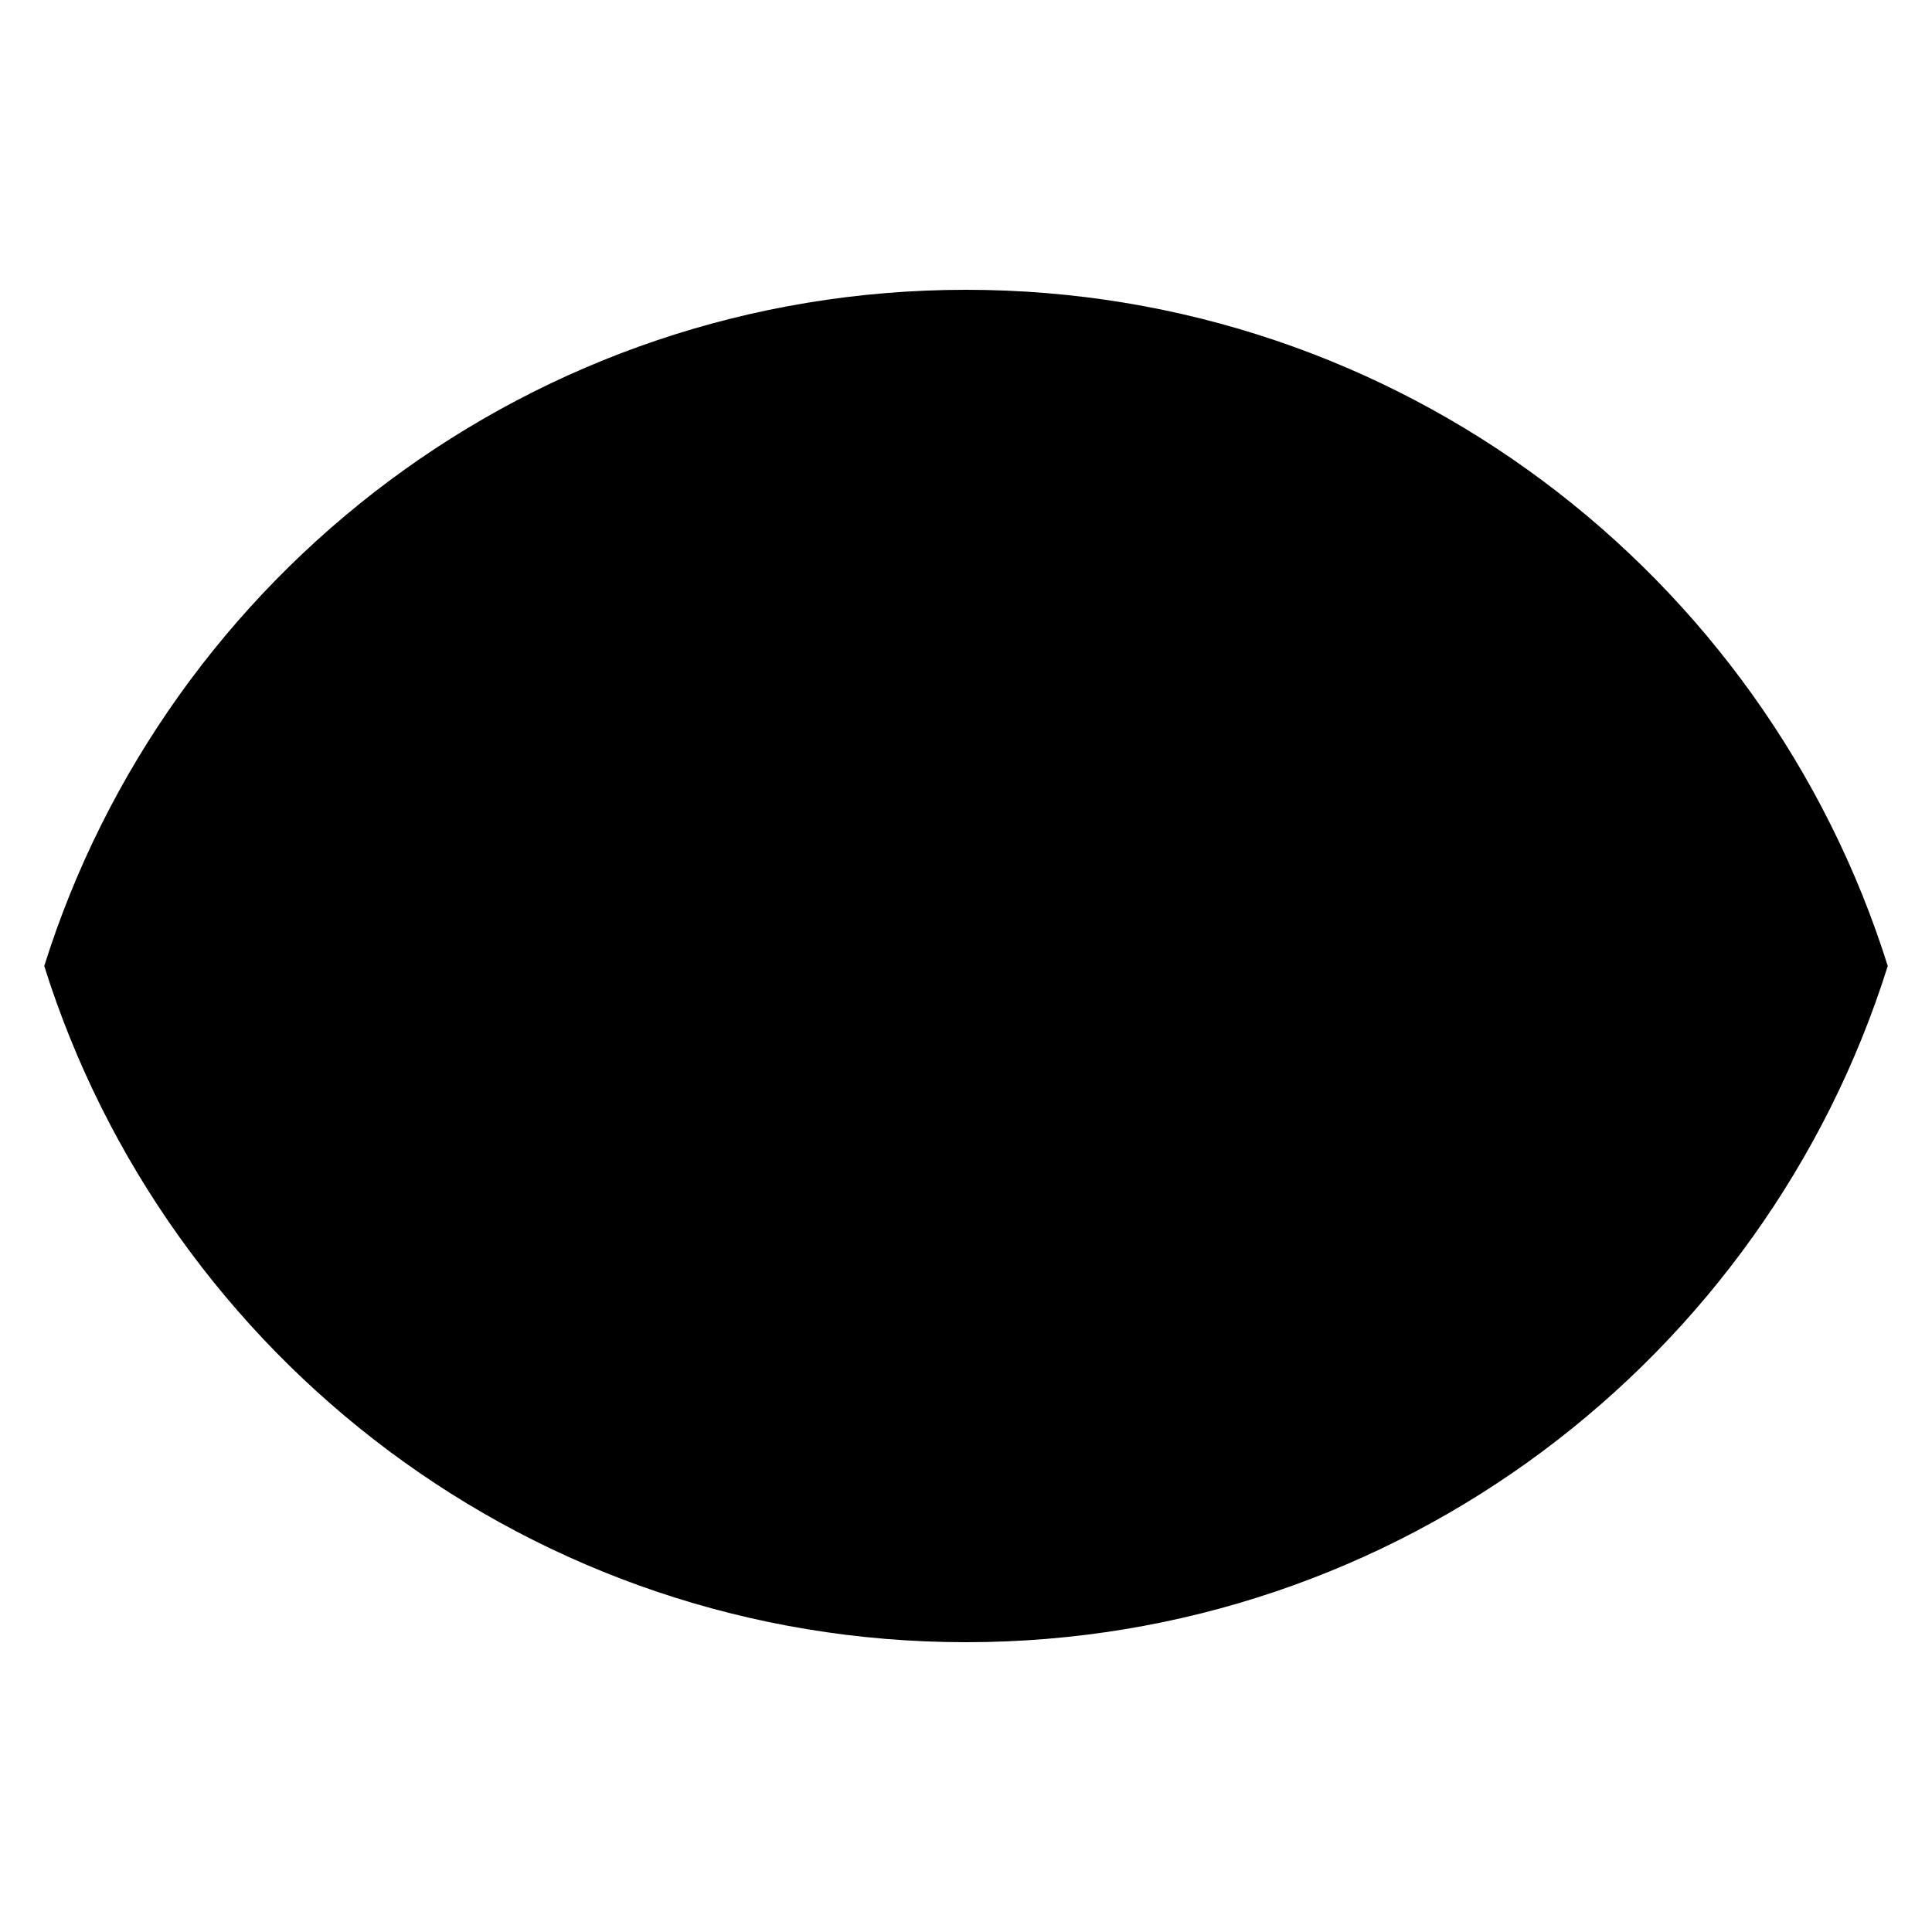
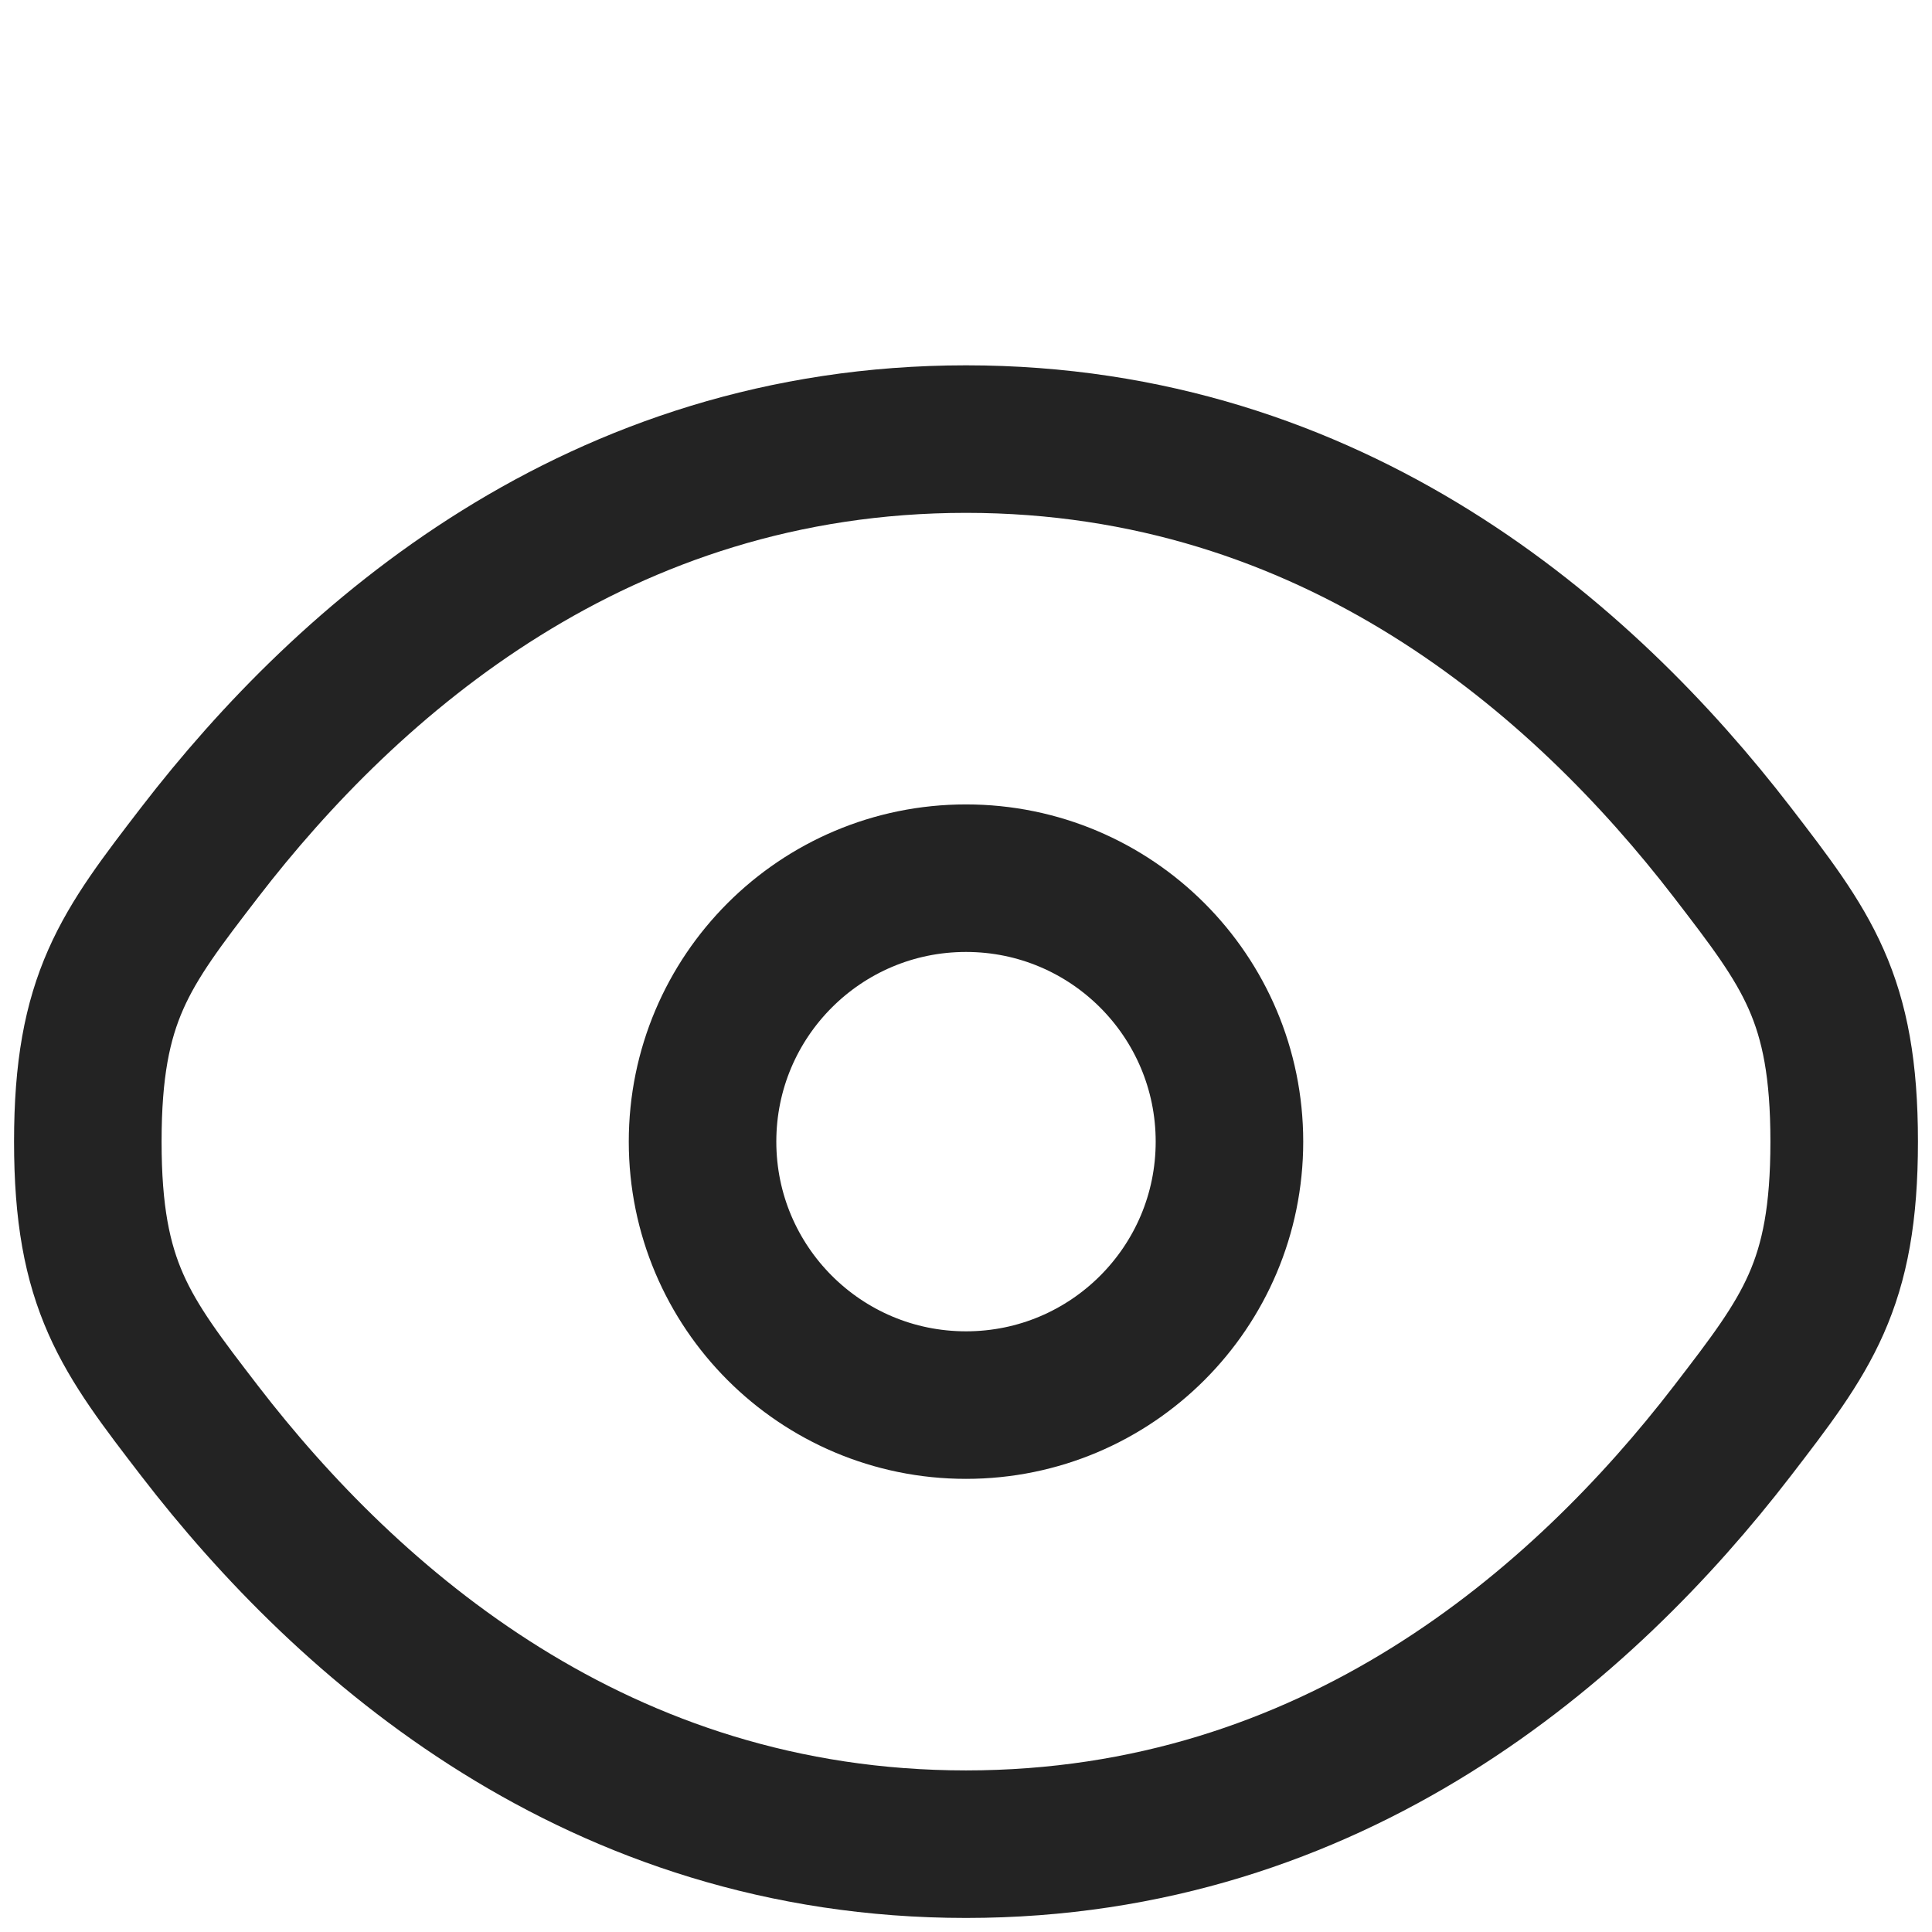
- <svg xmlns="http://www.w3.org/2000/svg" height="20" viewBox="0 0 20 20" width="20">
-   <path d="M10 12C11.105 12 12 11.105 12 10C12 8.895 11.105 8 10 8C8.895 8 8 8.895 8 10C8 11.105 8.895 12 10 12Z" fill="#4A5568" />
-   <path clip-rule="evenodd" d="M0.458 10C1.732 5.943 5.522 3 10 3C14.478 3 18.268 5.943 19.542 10C18.268 14.057 14.478 17 10 17C5.522 17 1.732 14.057 0.458 10ZM14 10C14 12.209 12.209 14 10 14C7.791 14 6 12.209 6 10C6 7.791 7.791 6 10 6C12.209 6 14 7.791 14 10Z" />
+ <svg xmlns="http://www.w3.org/2000/svg" width="20" height="20" viewBox="1 -1 22 22" fill="none" transform="rotate(0)" stroke="#000000">
+   <g id="SVGRepo_bgCarrier" stroke-width="0" />
+   <g id="SVGRepo_tracerCarrier" stroke-linecap="round" stroke-linejoin="round" stroke="#dd4646" stroke-width="1.008" />
+   <g id="SVGRepo_iconCarrier">
+     <path d="M3.275 15.296C2.425 14.191 2 13.639 2 12C2 10.361 2.425 9.809 3.275 8.704C4.972 6.5 7.818 4 12 4C16.182 4 19.028 6.5 20.725 8.704C21.575 9.809 22 10.361 22 12C22 13.639 21.575 14.191 20.725 15.296C19.028 17.5 16.182 20 12 20C7.818 20 4.972 17.5 3.275 15.296Z" stroke="#232323" stroke-width="1.68" />
+     <path d="M15 12C15 13.657 13.657 15 12 15C10.343 15 9 13.657 9 12C9 10.343 10.343 9 12 9C13.657 9 15 10.343 15 12Z" stroke="#232323" stroke-width="1.68" />
+   </g>
</svg>
